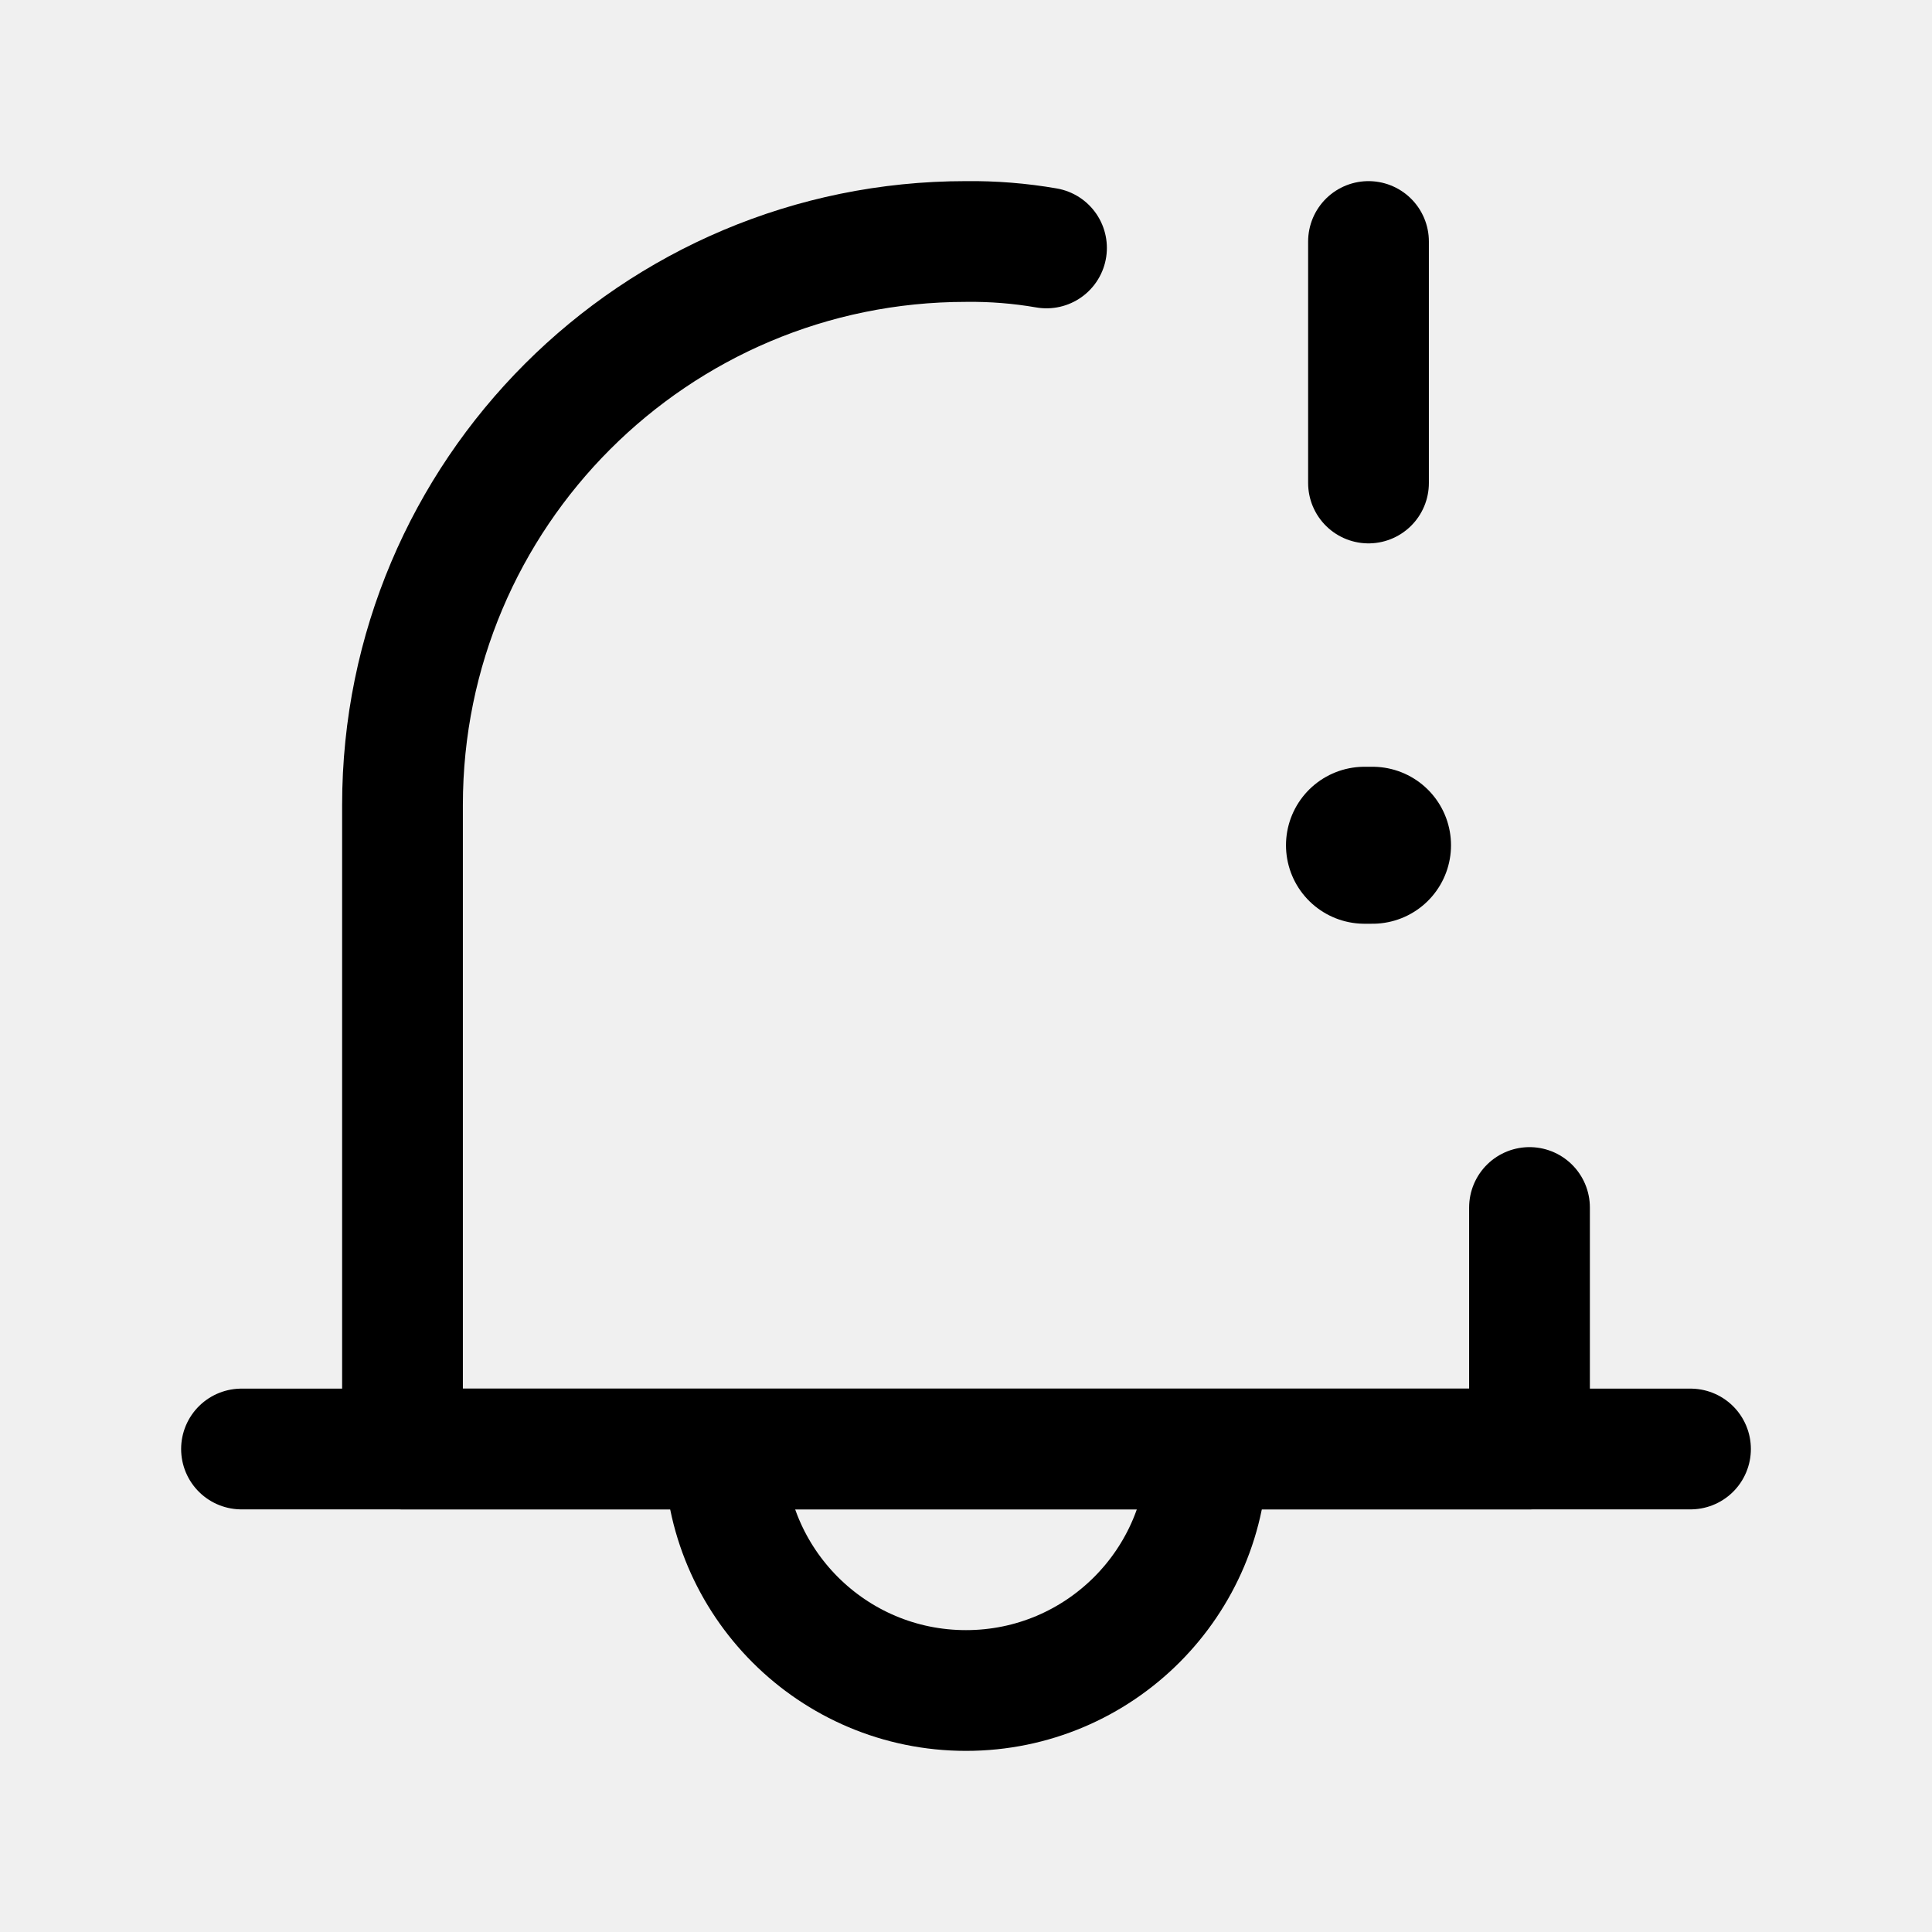
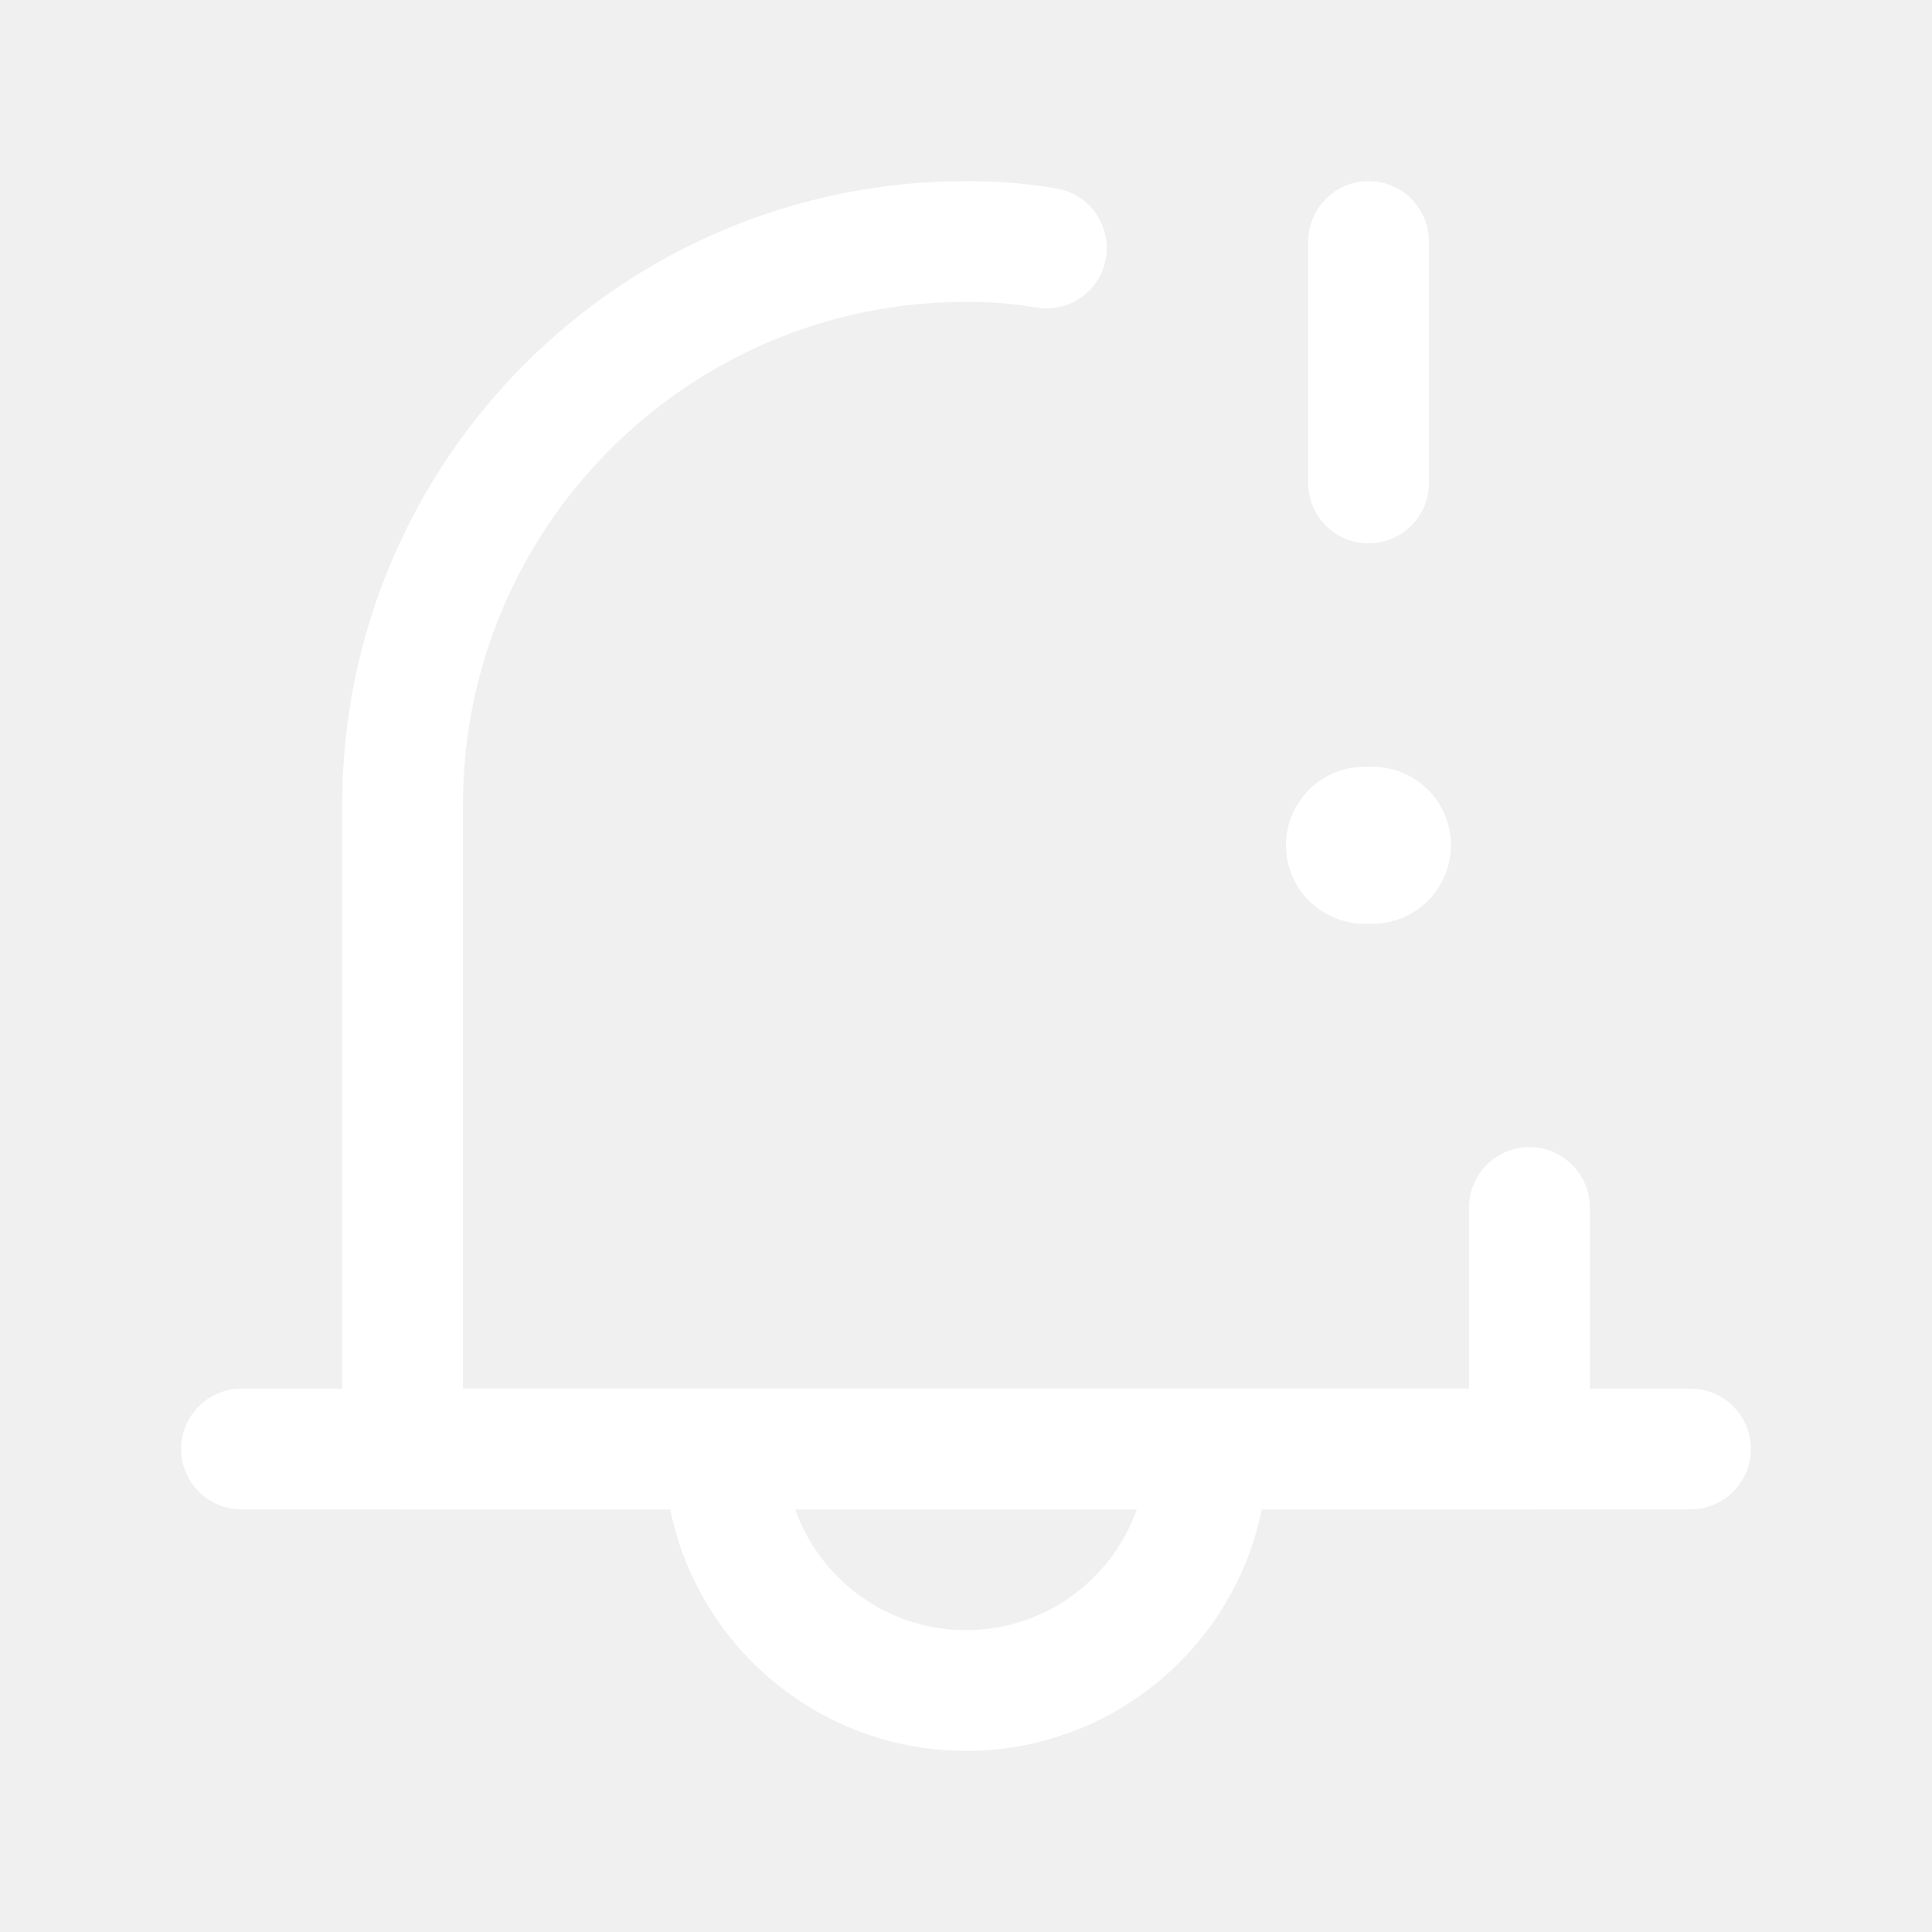
- <svg xmlns="http://www.w3.org/2000/svg" fill="#000000" width="800px" height="800px" viewBox="0 0 24 24" id="notification-alert" class="icon line">
-   <path id="primary" d="M19,15v3H5V10a7,7,0,0,1,7-7,5.47,5.47,0,0,1,1,.08" style="fill: none; stroke: rgb(0, 0, 0); stroke-linecap: round; stroke-linejoin: round; stroke-width: 1.5;" />
-   <path id="primary-2" data-name="primary" d="M3,18H21M9,18a3,3,0,0,0,6,0ZM17,3V6" style="fill: none; stroke: rgb(0, 0, 0); stroke-linecap: round; stroke-linejoin: round; stroke-width: 1.5;" />
-   <line id="primary-upstroke" x1="16.95" y1="10.5" x2="17.05" y2="10.5" style="fill: none; stroke: rgb(0, 0, 0); stroke-linecap: round; stroke-linejoin: round; stroke-width: 1.95;" />
+ <svg xmlns="http://www.w3.org/2000/svg" version="1.1" id="notification-alert" x="0px" y="0px" viewBox="0 0 800 800" style="enable-background:new 0 0 800 800;" xml:space="preserve">
+   <style type="text/css">
+ 	.st0{fill:none;stroke:#FFFFFF;stroke-width:50;stroke-linecap:round;stroke-linejoin:round;stroke-miterlimit:133.333;}
+ 	.st1{fill:none;stroke:#FFFFFF;stroke-width:65;stroke-linecap:round;stroke-linejoin:round;stroke-miterlimit:133.333;}
+ </style>
+   <path id="primary" class="st0" d="M633.3,500v100H166.7V333.3C166.7,204.5,271.1,100,400,100c11.2-0.1,22.3,0.8,33.3,2.7" />
+   <path id="primary-2" class="st0" d="M100,600h600 M300,600c0,55.2,44.8,100,100,100s100-44.8,100-100H300z M566.7,100v100" />
+   <line id="primary-upstroke" class="st1" x1="565" y1="350" x2="568.3" y2="350" />
</svg>
